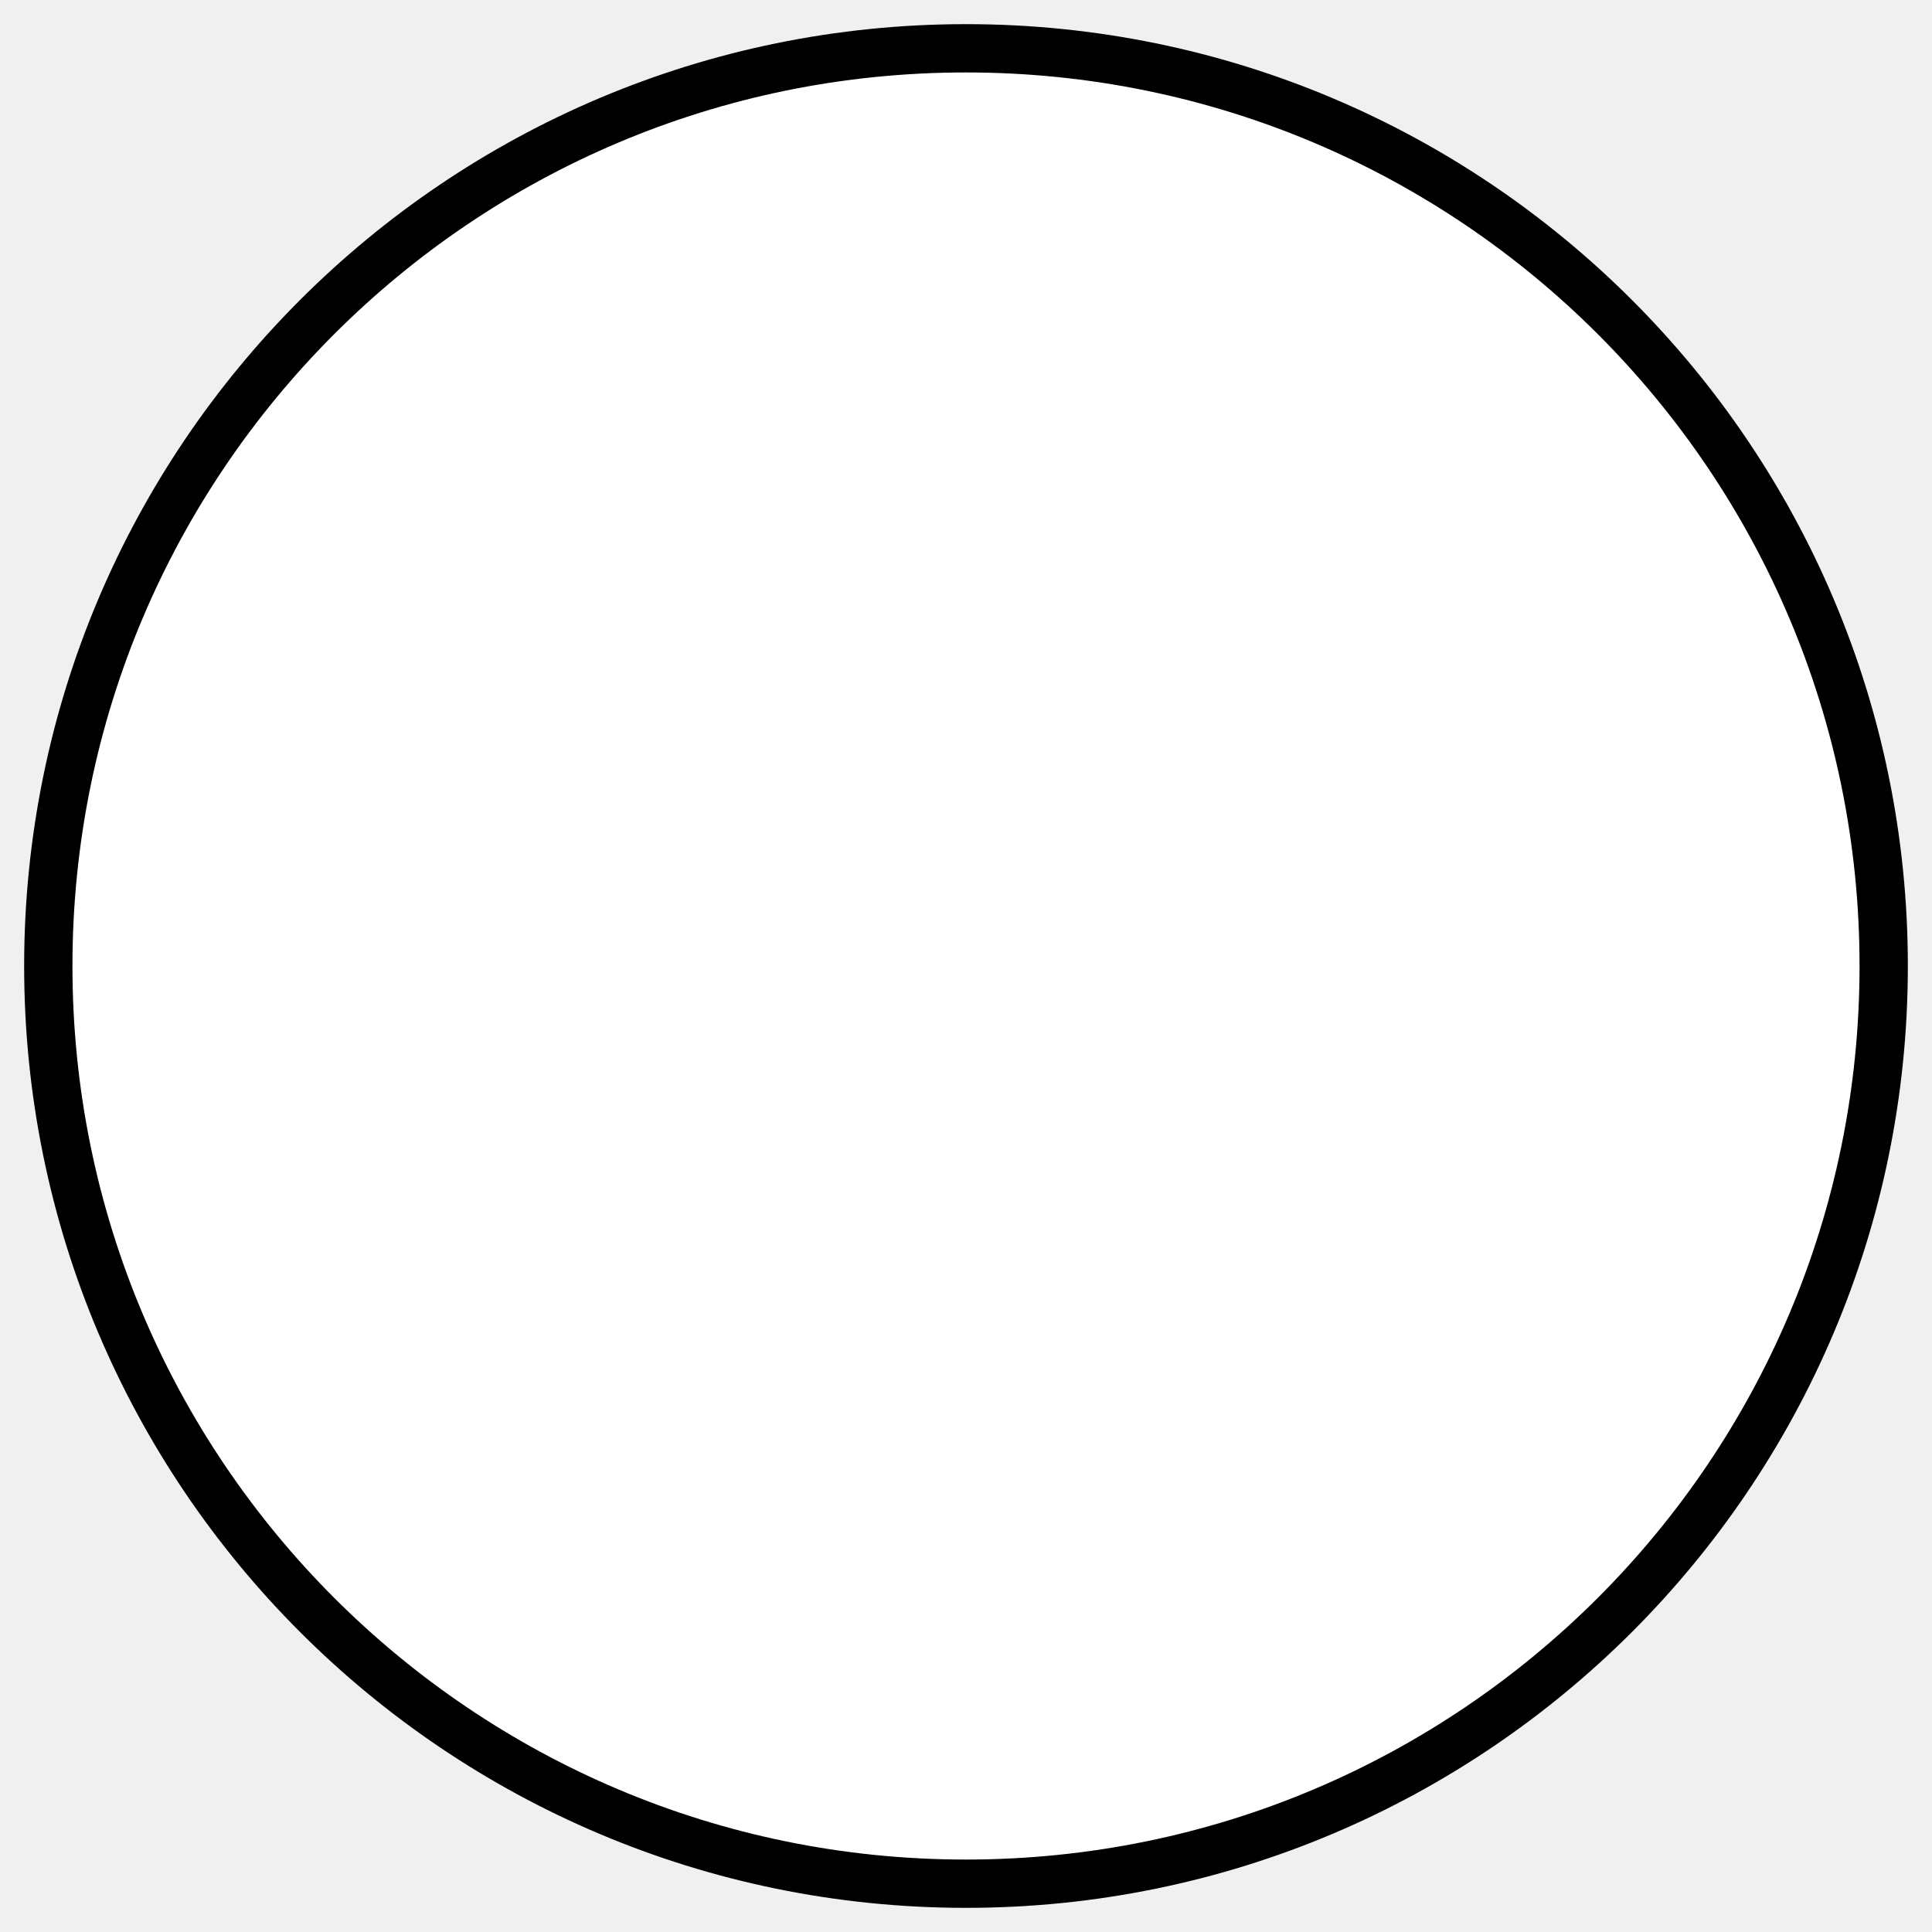
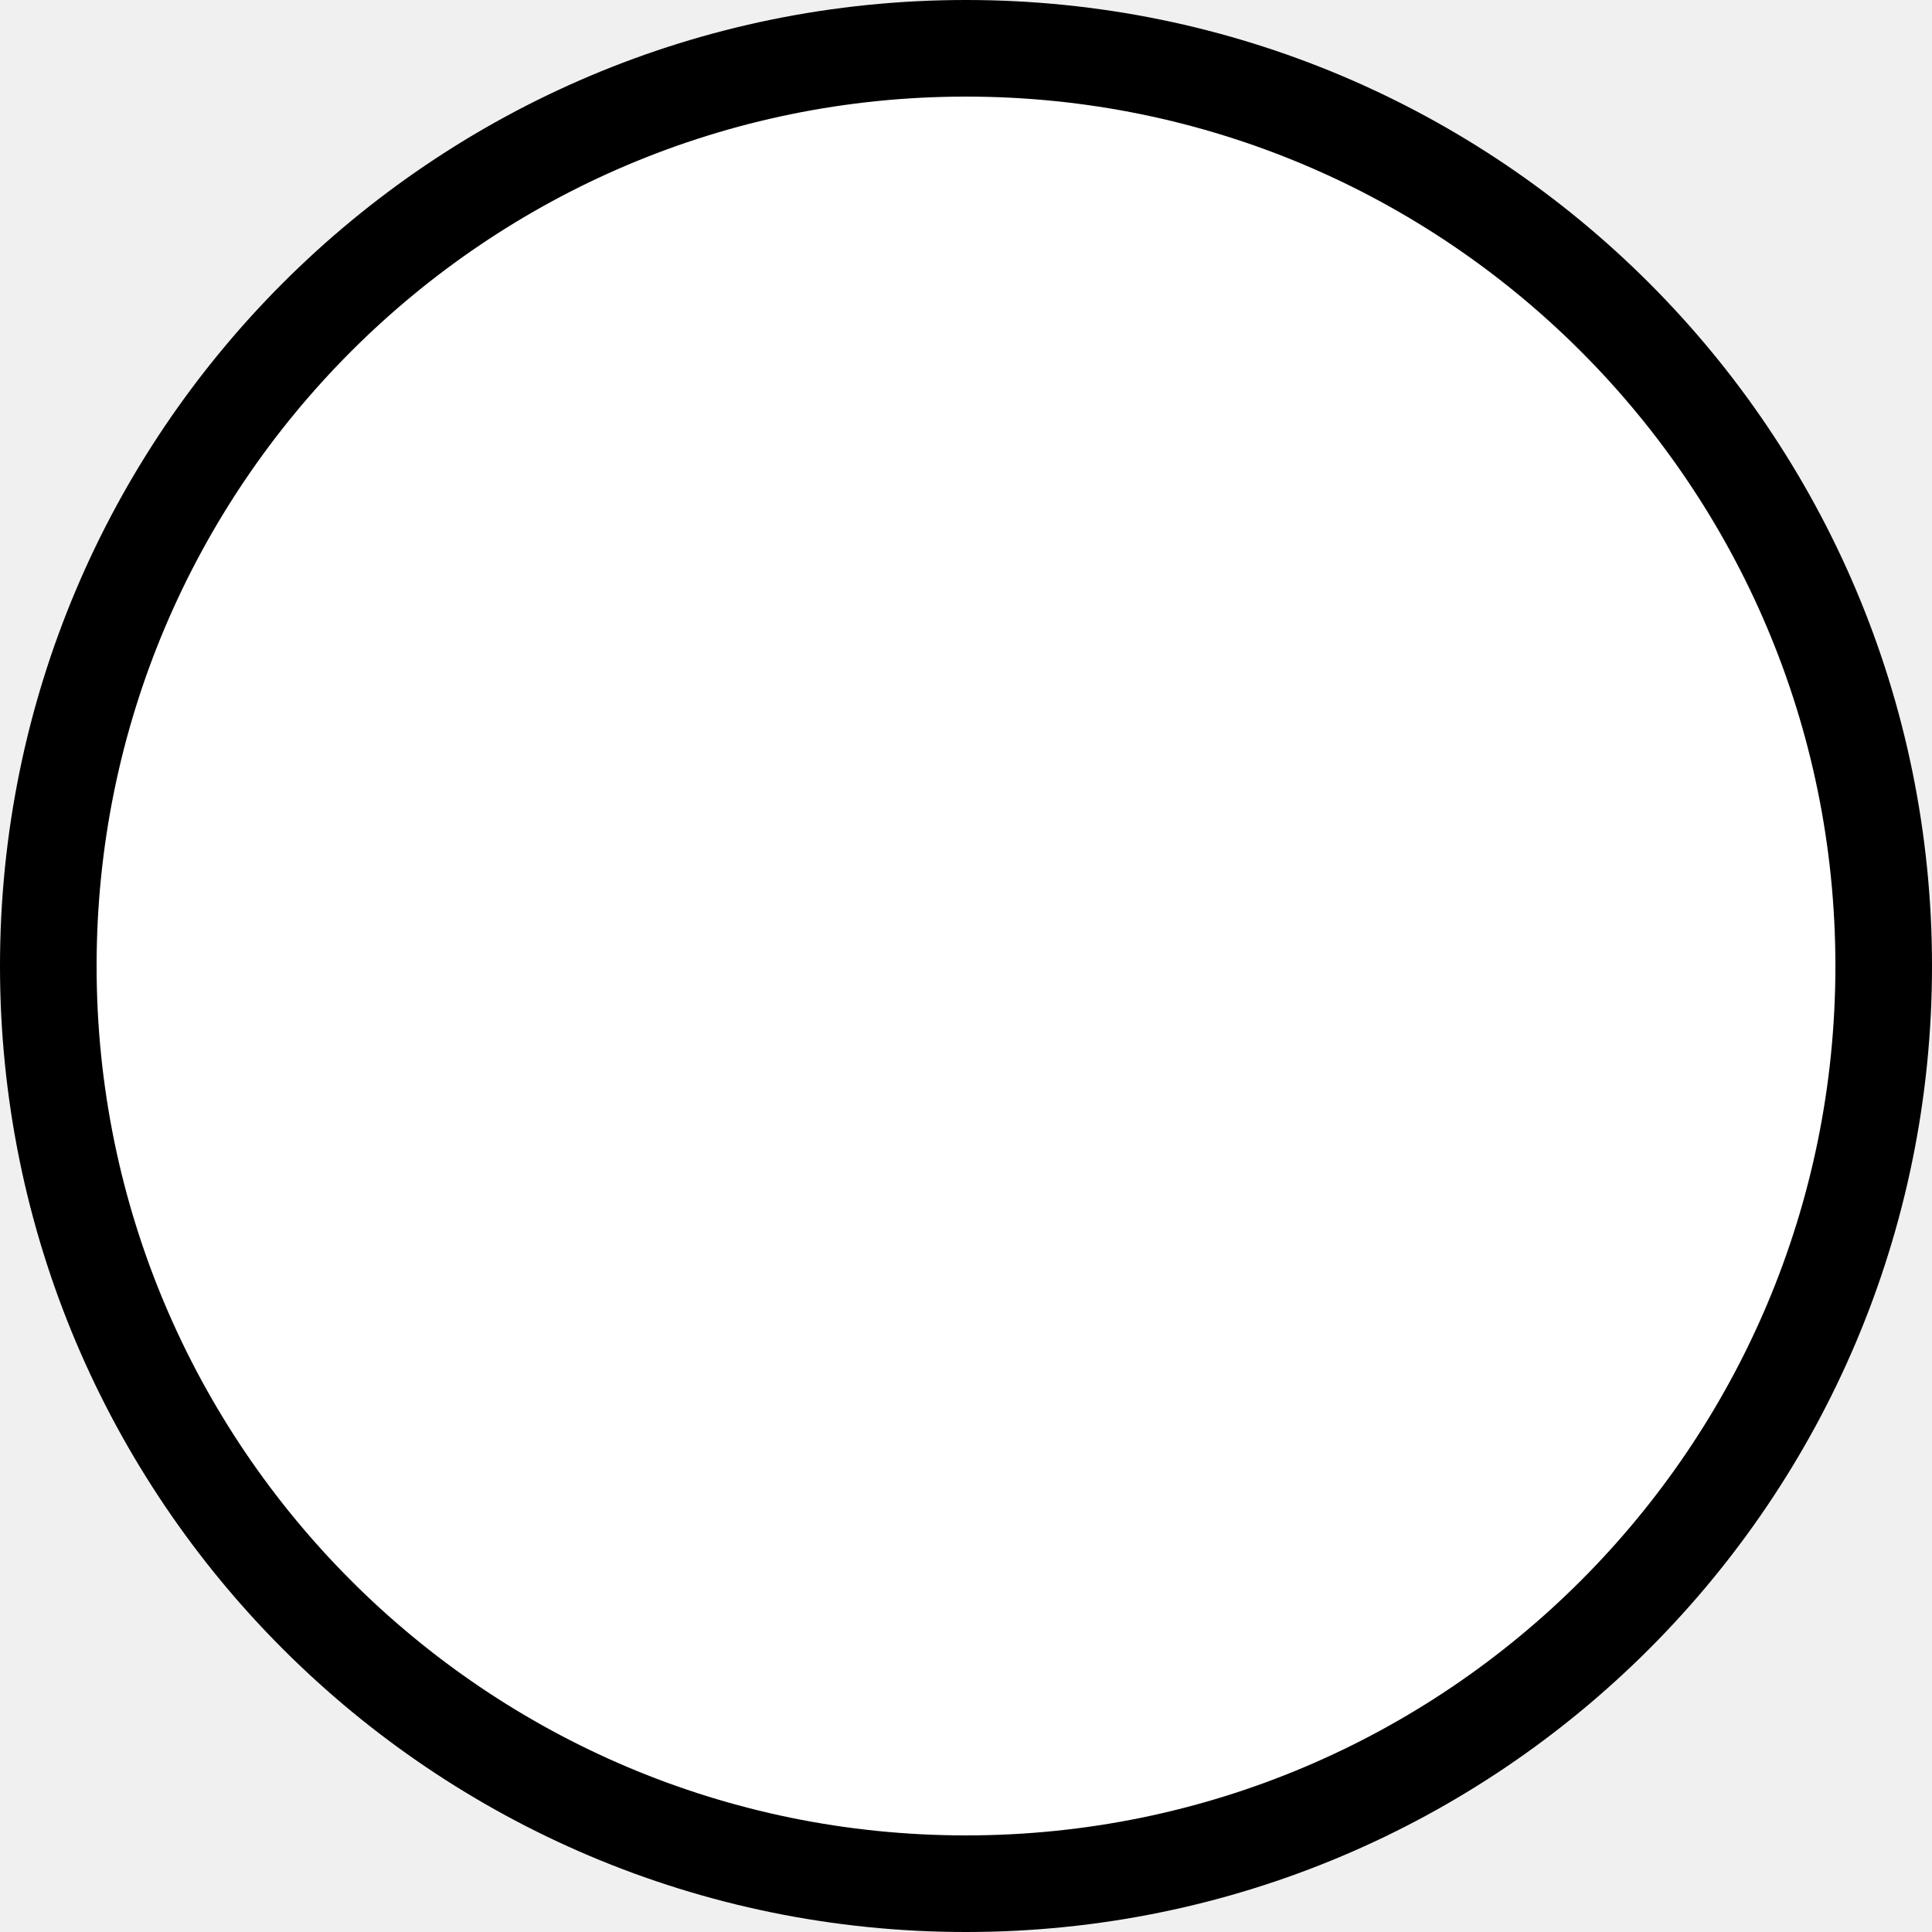
<svg xmlns="http://www.w3.org/2000/svg" width="200" height="200" version="1.1" viewBox="0 0 200 200">
  <g>
-     <ellipse stroke="black" stroke-width="5" fill="#fff" fill-opacity="1" cx="100" cy="100" rx="95" ry="95" />
+     <circle stroke="#000000" stroke-width="10" fill="#FFFFFF" fill-opacity="1" cx="100" cy="100" r="95" />
  </g>
</svg>
